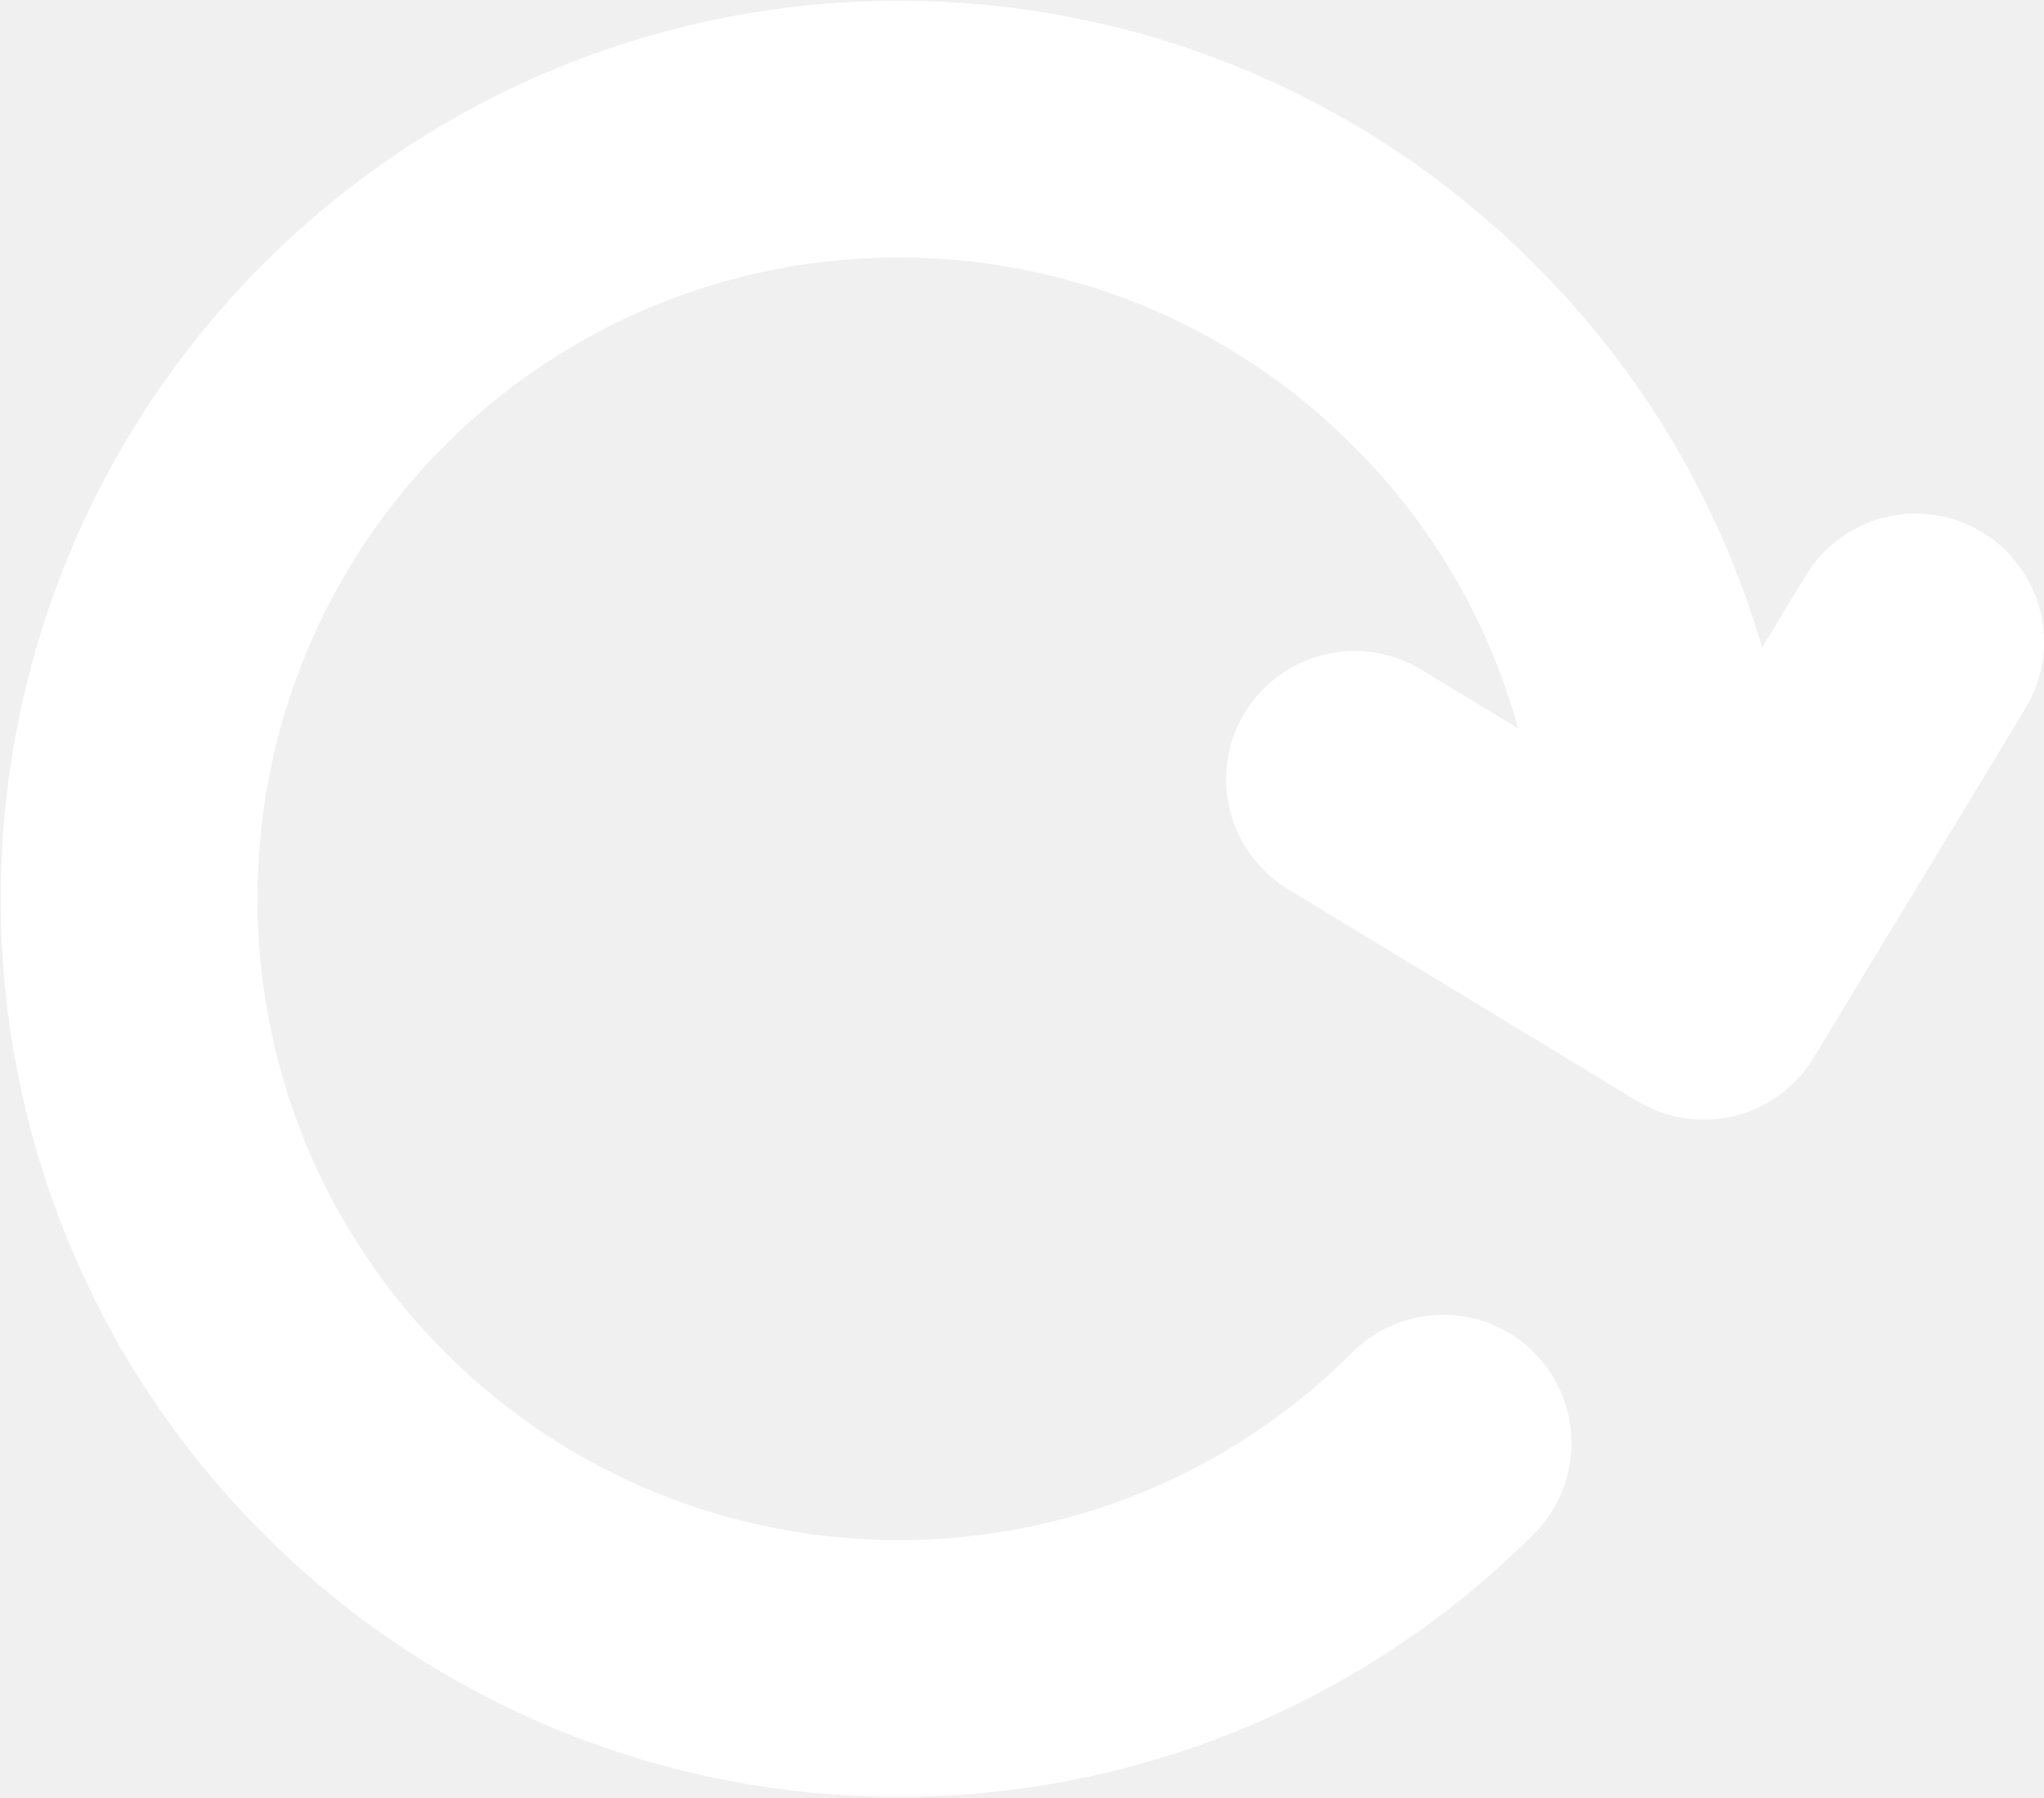
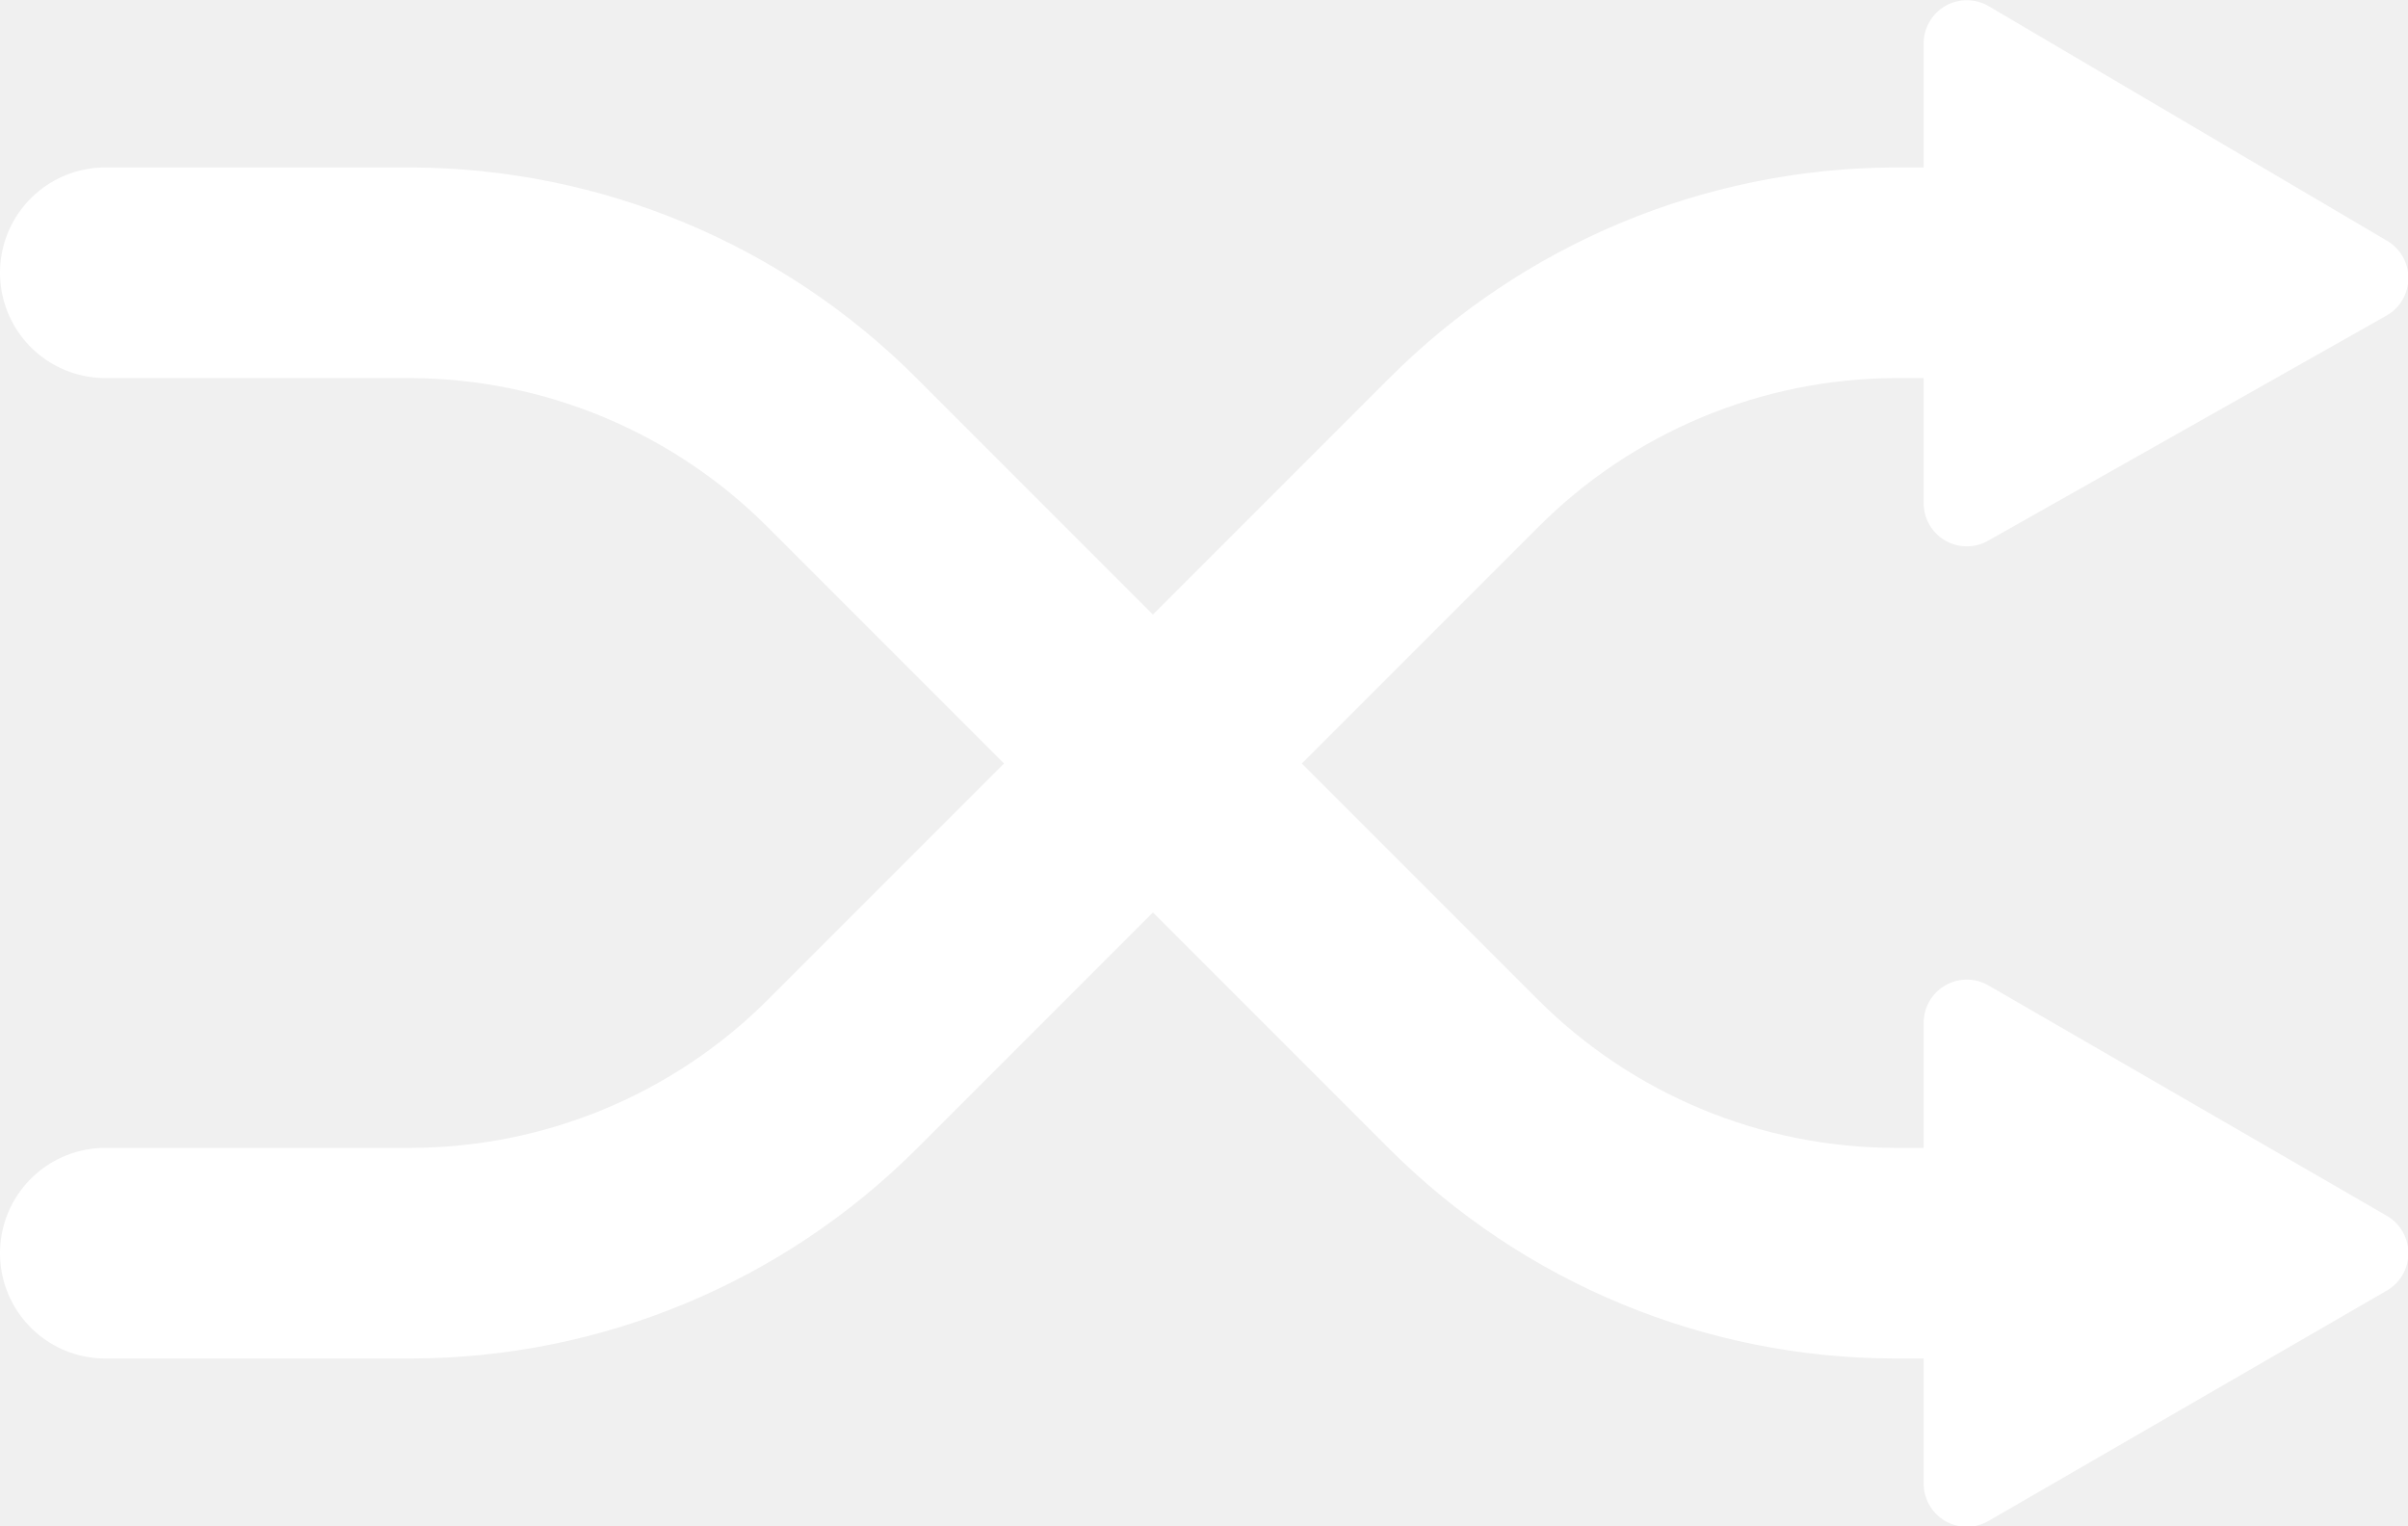
- <svg xmlns="http://www.w3.org/2000/svg" viewBox="0 0 15.92 14">
-   <path d="M11.24,11.24a6,6,0,0,1-8.48,0,6,6,0,0,1,0-8.48,6,6,0,0,1,8.48,0A5.94,5.94,0,0,1,13,7" fill="none" stroke="#fff" stroke-linecap="round" stroke-linejoin="round" stroke-width="2" />
-   <polyline points="10.55 6.07 13.27 7.72 14.92 5" fill="none" stroke="#fff" stroke-linecap="round" stroke-linejoin="round" stroke-width="2" />
+ <svg xmlns="http://www.w3.org/2000/svg" viewBox="0 0 22.87 14.49">
+   <circle cx="11.5" cy="7.25" r="20" fill="none" stroke="#fff" stroke-miterlimit="10" stroke-width="2" />
+   <path d="M1,11.9H3.9A5.81,5.81,0,0,0,8,10.2l5.9-5.9A5.82,5.82,0,0,1,18,2.59h1.61" fill="none" stroke="#fff" stroke-linecap="round" stroke-miterlimit="10" stroke-width="2" />
+   <path d="M18.89,5.13,22.66,3a.41.41,0,0,0,0-.72L18.89.06a.41.41,0,0,0-.62.36V4.77A.41.41,0,0,0,18.89,5.13Z" fill="#fff" />
+   <path d="M1,2.59H3.9A5.82,5.82,0,0,1,8,4.3l5.9,5.9A5.81,5.81,0,0,0,18,11.9h1.61" fill="none" stroke="#fff" stroke-linecap="round" stroke-miterlimit="10" stroke-width="2" />
+   <path d="M18.89,14.44l3.77-2.18a.41.41,0,0,0,0-.72L18.89,9.36a.41.41,0,0,0-.62.36v4.36A.41.41,0,0,0,18.89,14.44Z" fill="#fff" />
+   <rect x="-31.5" y="-41.75" width="81" height="98" fill="none" stroke="red" stroke-miterlimit="10" stroke-width="15" />
</svg>
